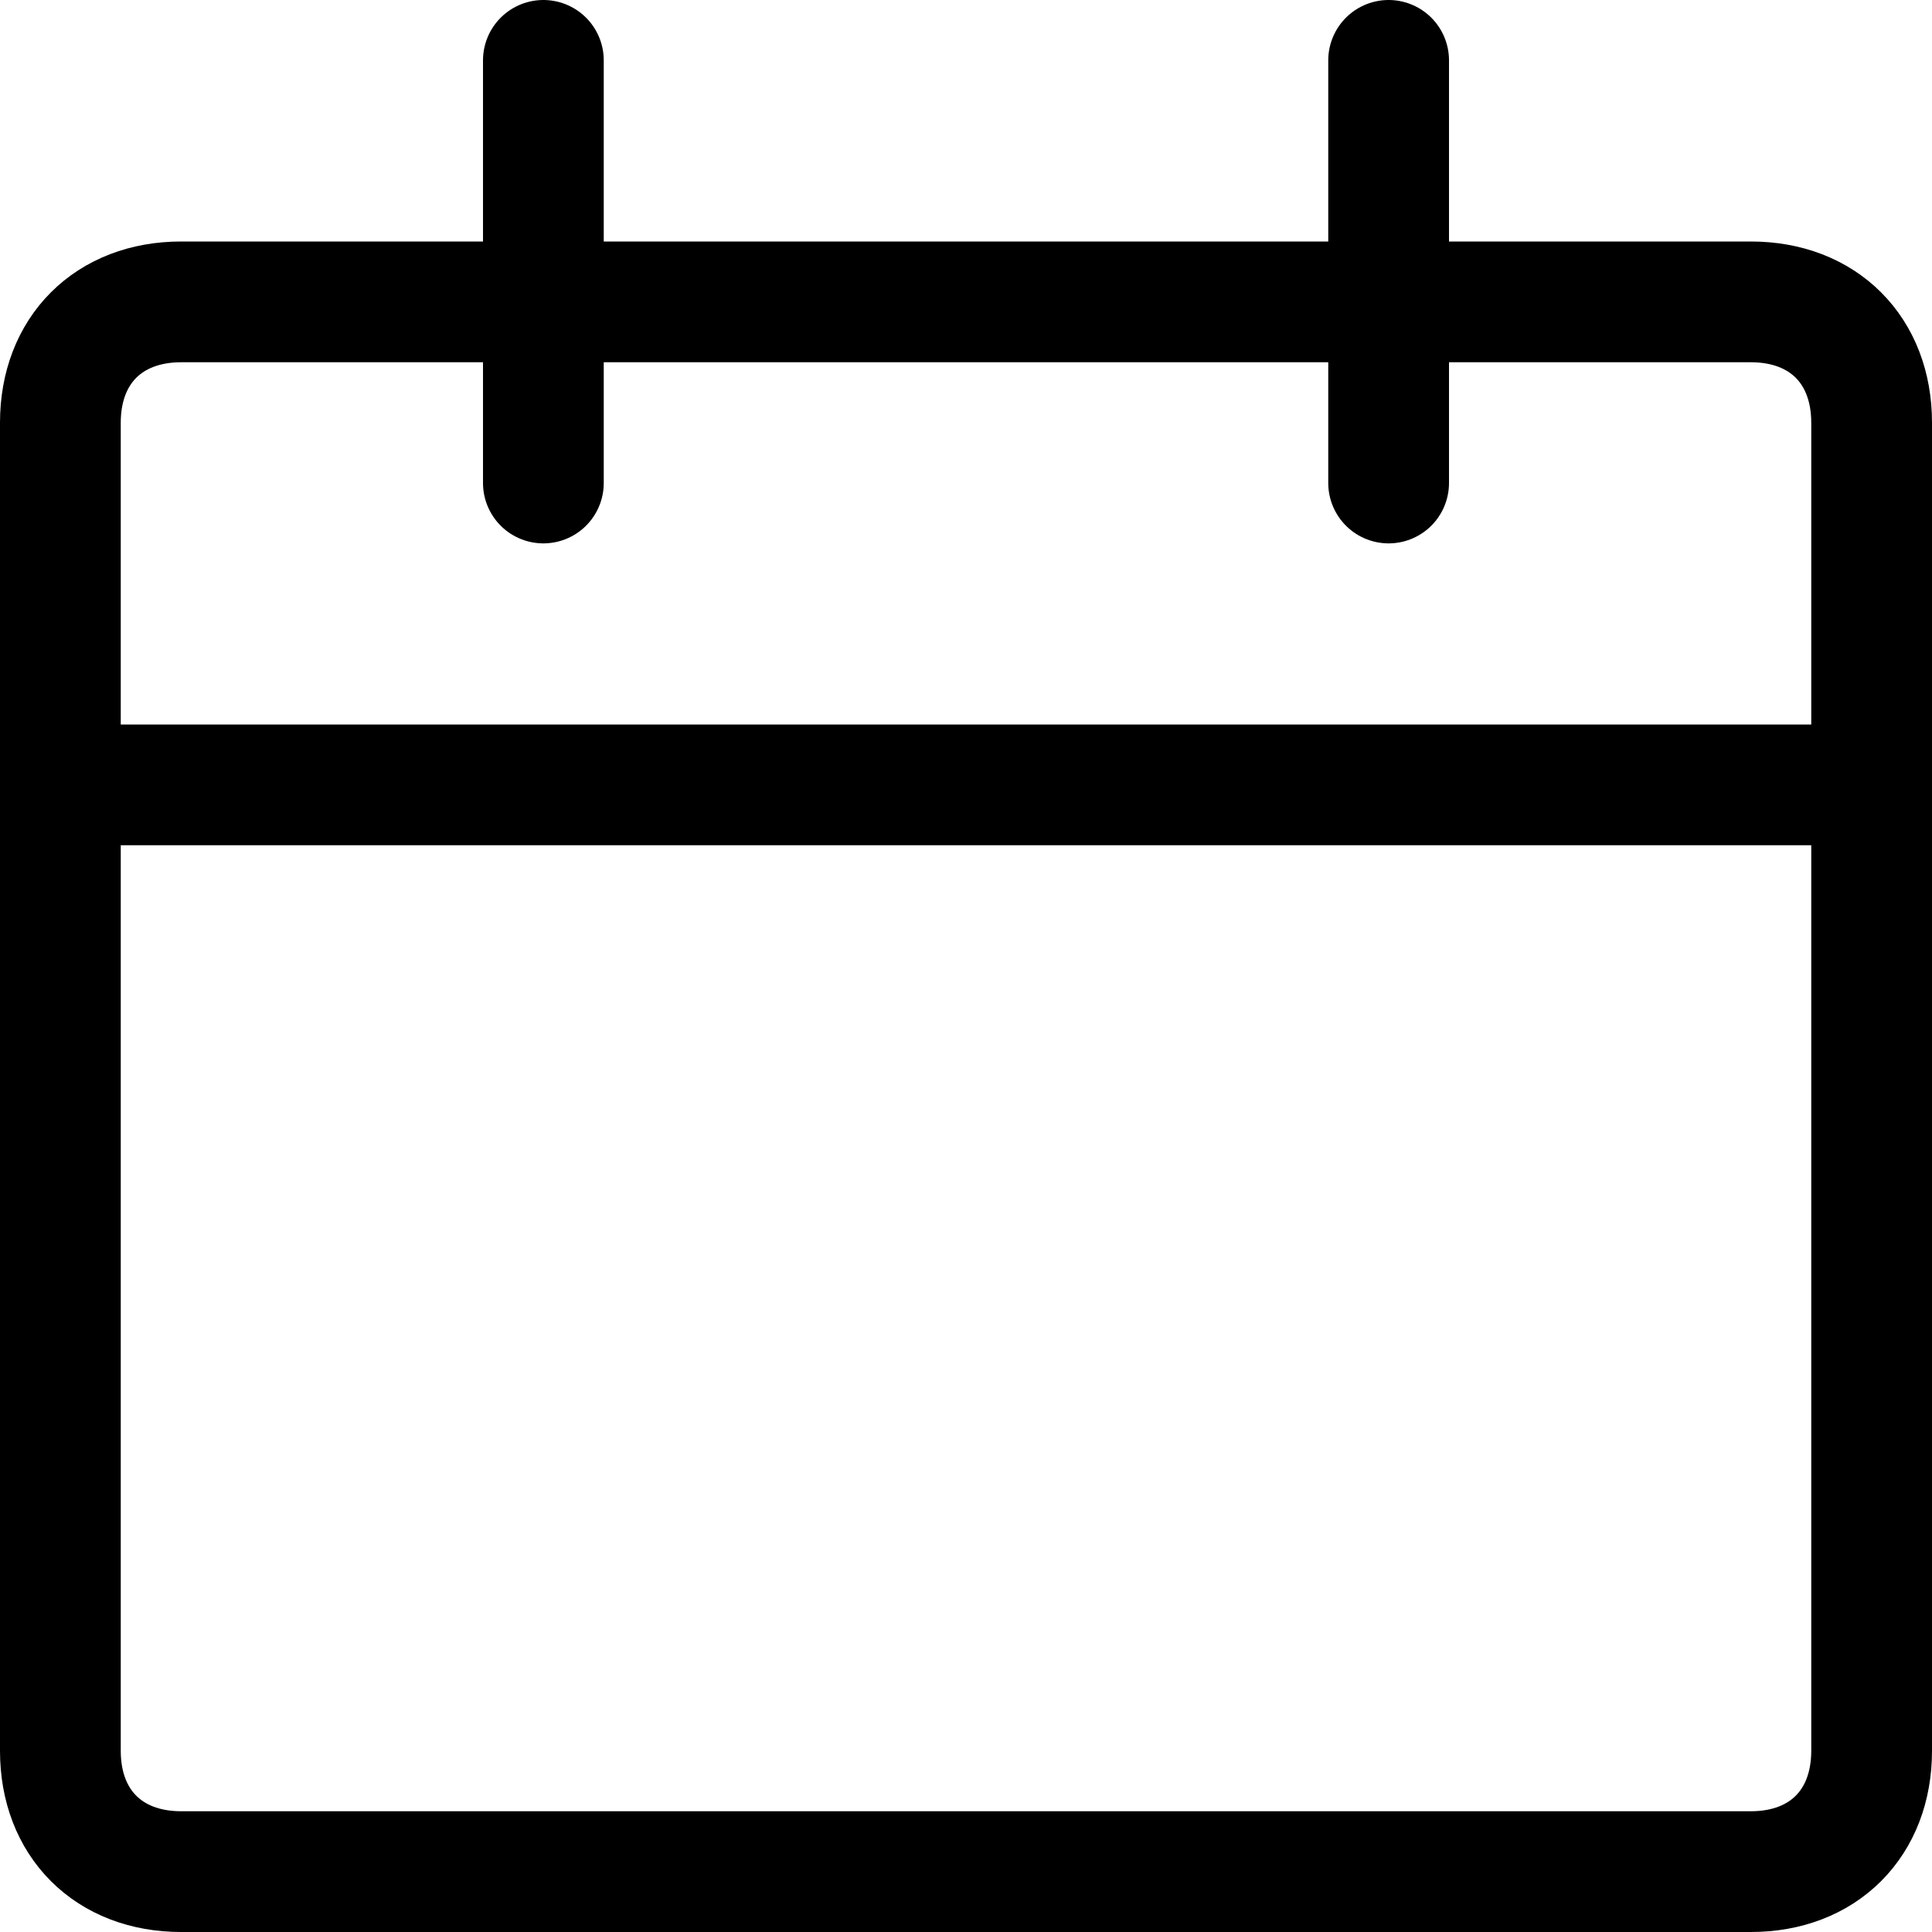
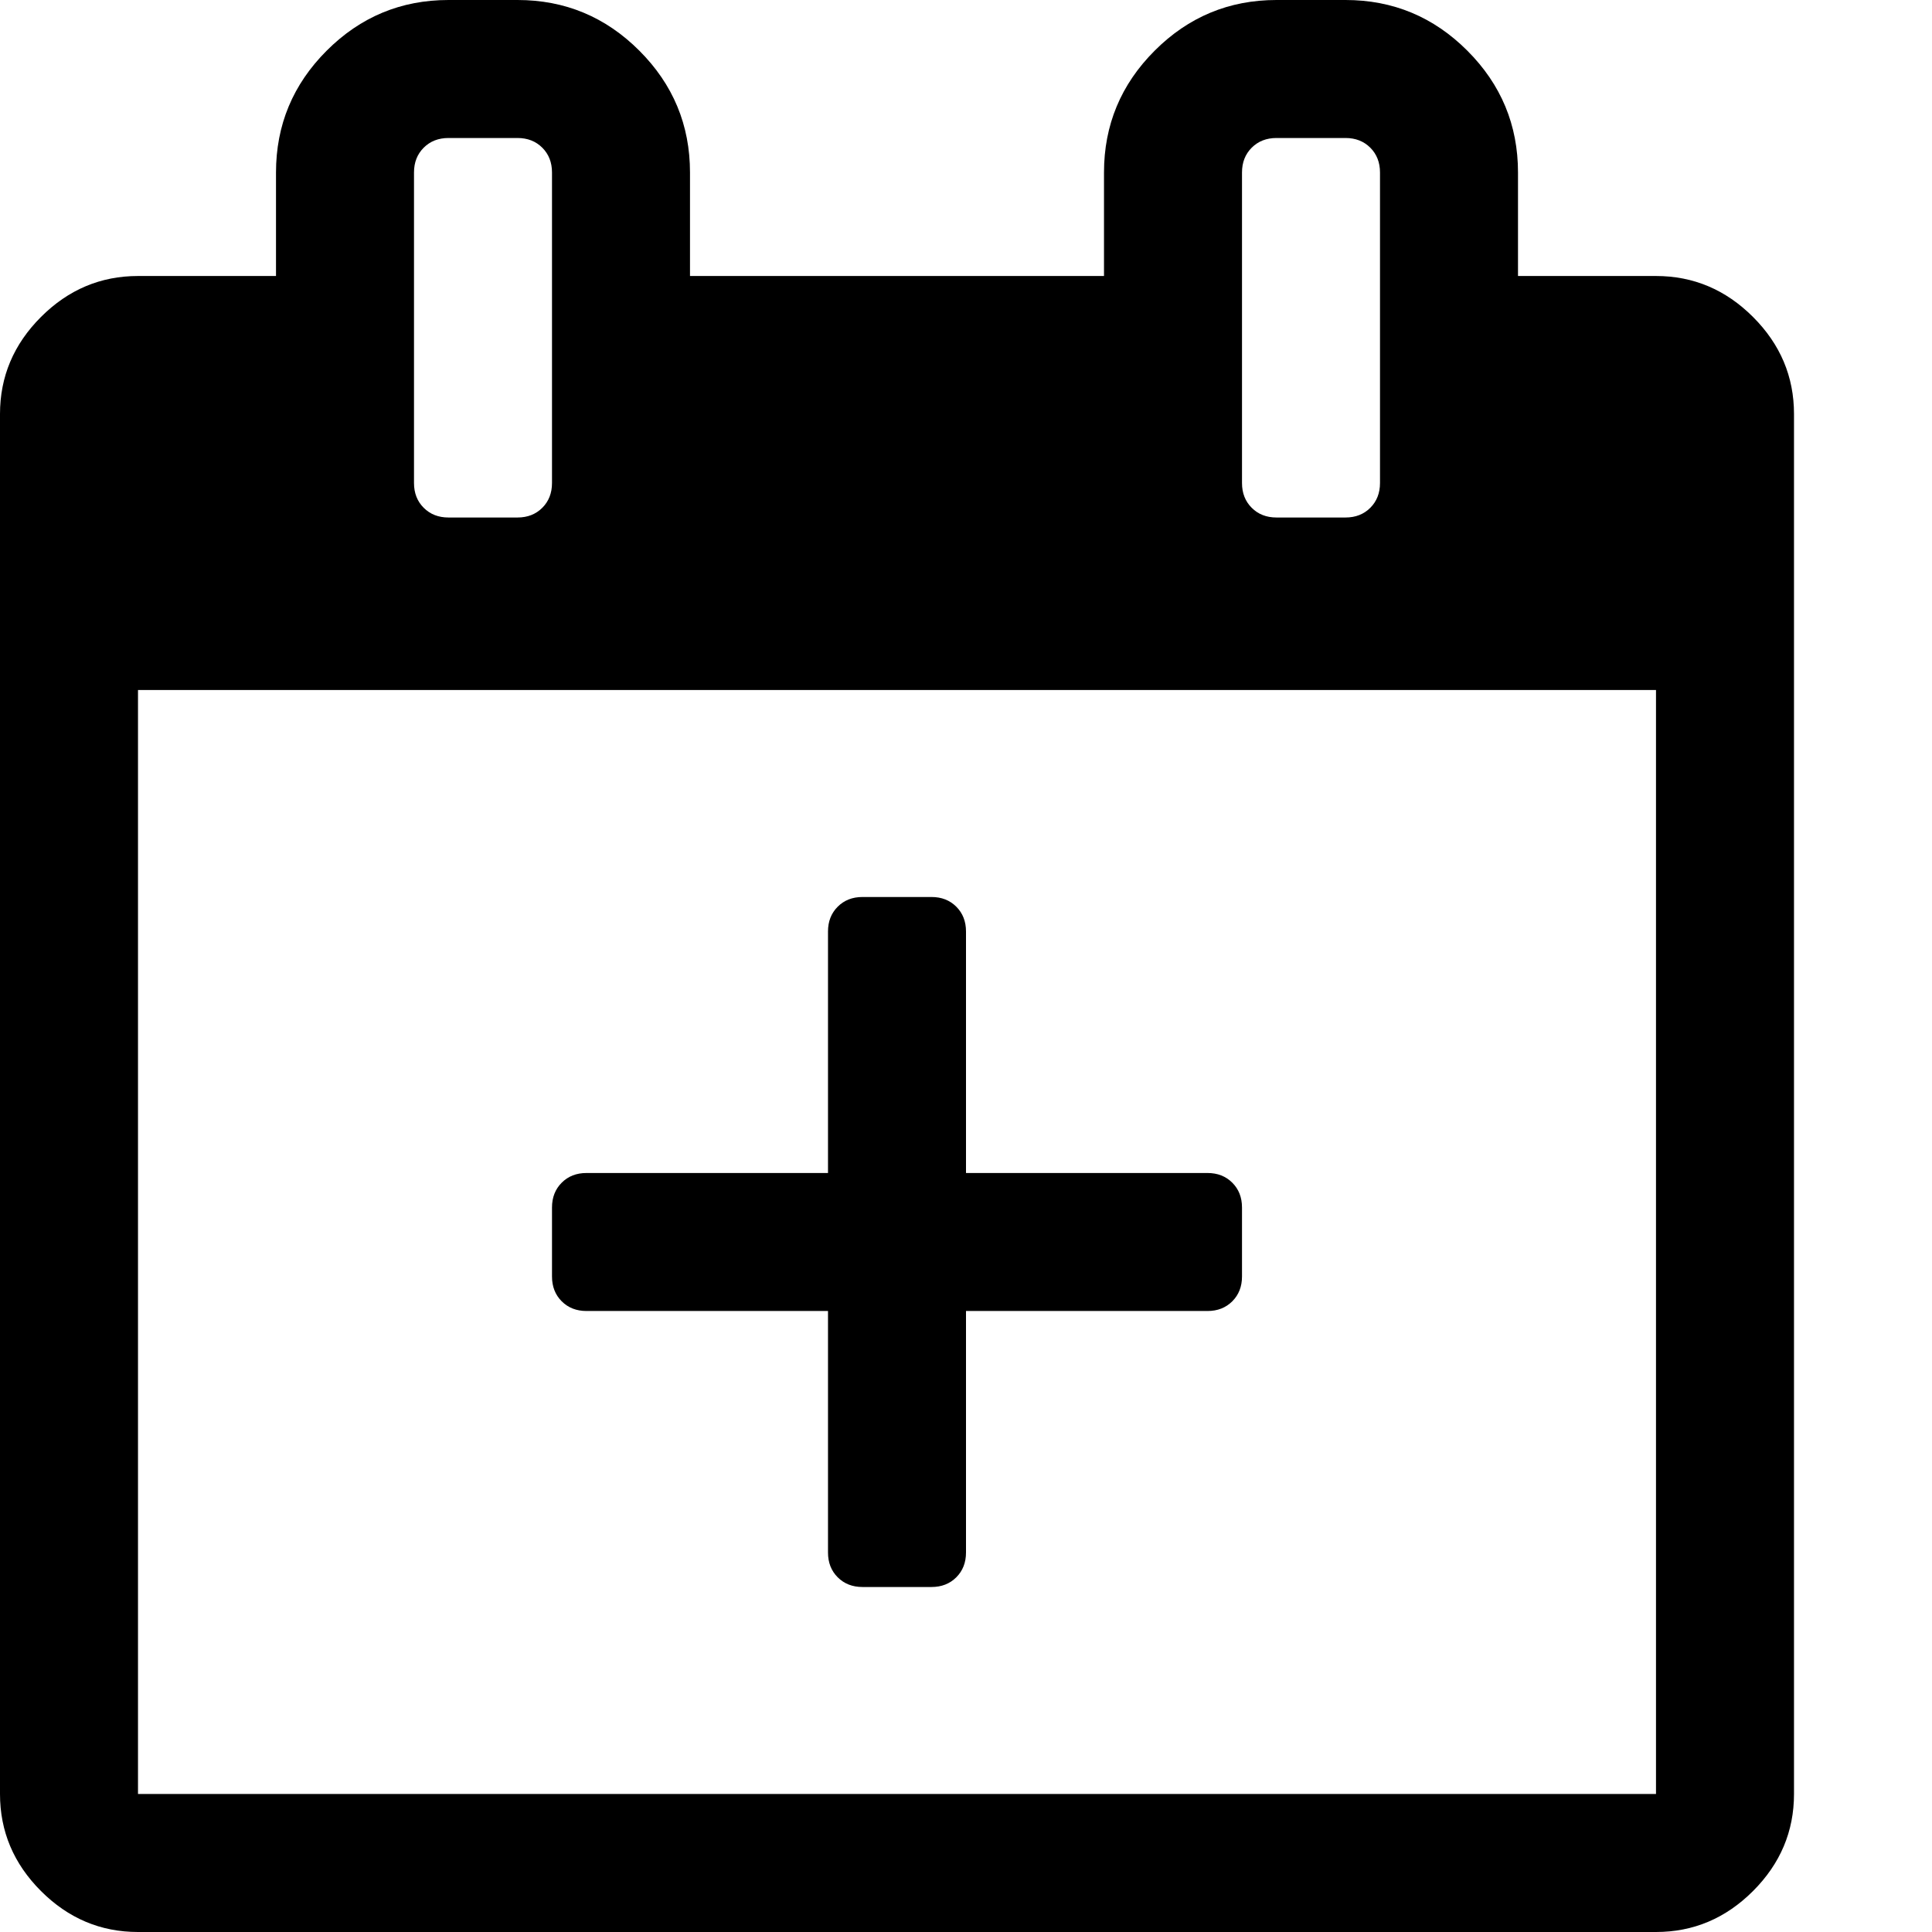
- <svg xmlns="http://www.w3.org/2000/svg" version="1.1" x="0px" y="0px" width="16px" height="16px" viewBox="0 0 16 16" style="enable-background:new 0 0 16 16;" xml:space="preserve">
-   <style type="text/css">
-     .st0{fill:none;stroke:#000000;stroke-linecap:round;stroke-linejoin:round;stroke-miterlimit:10;}
- </style>
-   <defs>
- </defs>
-   <g>
-     <g>
-       <path class="st0" d="M15.5,14.5c0,0.6-0.4,1-1,1h-13c-0.6,0-1-0.4-1-1v-11c0-0.6,0.4-1,1-1h13c0.6,0,1,0.4,1,1V14.5z" />
-       <line class="st0" x1="0.5" y1="6.5" x2="15.5" y2="6.5" />
-       <line class="st0" x1="4.5" y1="4" x2="4.5" y2="0.5" />
-       <line class="st0" x1="11.5" y1="4" x2="11.5" y2="0.5" />
-     </g>
-   </g>
+ <svg xmlns="http://www.w3.org/2000/svg" height="1792" viewBox="0 0 1792 1792" width="1792">
+   <path d="M1536 256q52 0 90 38t38 90v1280q0 52-38 90t-90 38h-1408q-52 0-90-38t-38-90v-1280q0-52 38-90t90-38h128v-96q0-66 47-113t113-47h64q66 0 113 47t47 113v96h384v-96q0-66 47-113t113-47h64q66 0 113 47t47 113v96h128zm-384-96v288q0 14 9 23t23 9h64q14 0 23-9t9-23v-288q0-14-9-23t-23-9h-64q-14 0-23 9t-9 23zm-768 0v288q0 14 9 23t23 9h64q14 0 23-9t9-23v-288q0-14-9-23t-23-9h-64q-14 0-23 9t-9 23zm1152 1504v-1024h-1408v1024h1408zm-640-576h224q14 0 23 9t9 23v64q0 14-9 23t-23 9h-224v224q0 14-9 23t-23 9h-64q-14 0-23-9t-9-23v-224h-224q-14 0-23-9t-9-23v-64q0-14 9-23t23-9h224v-224q0-14 9-23t23-9h64q14 0 23 9t9 23v224z" />
</svg>
